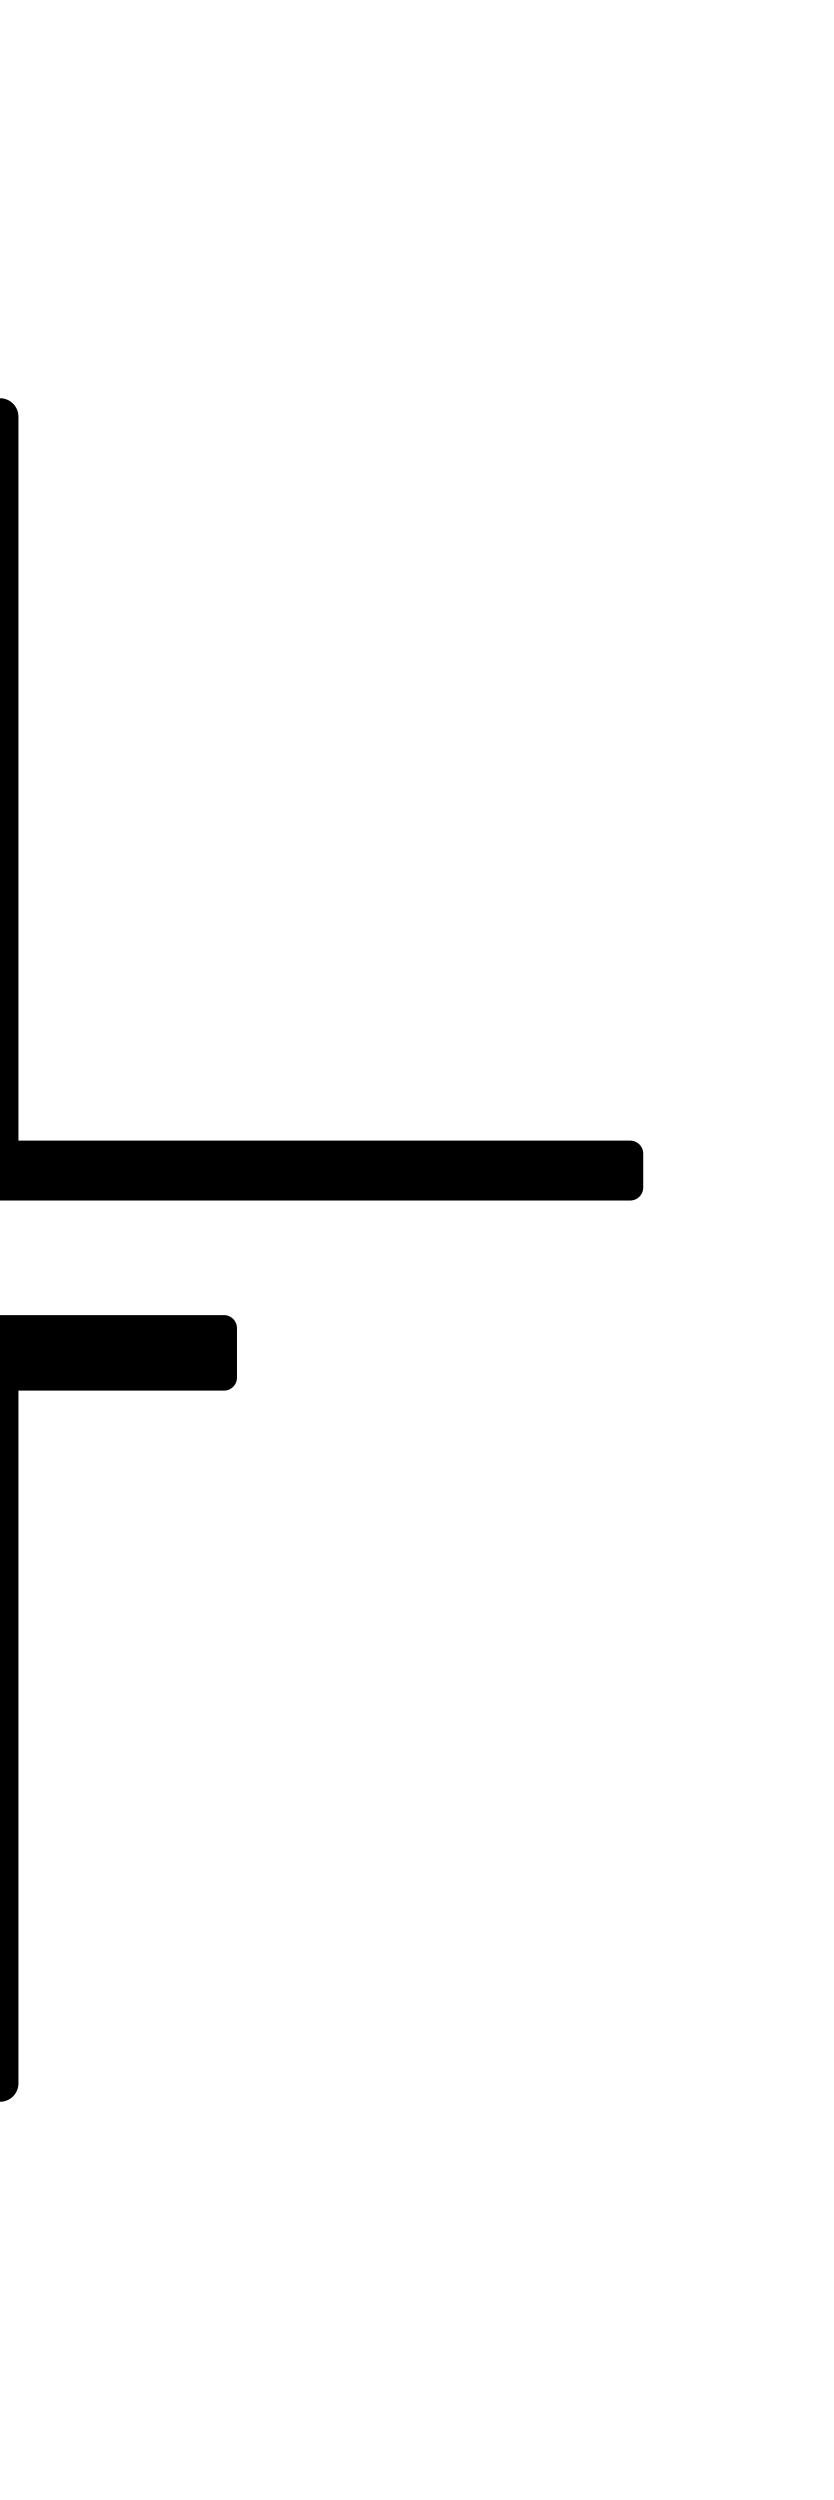
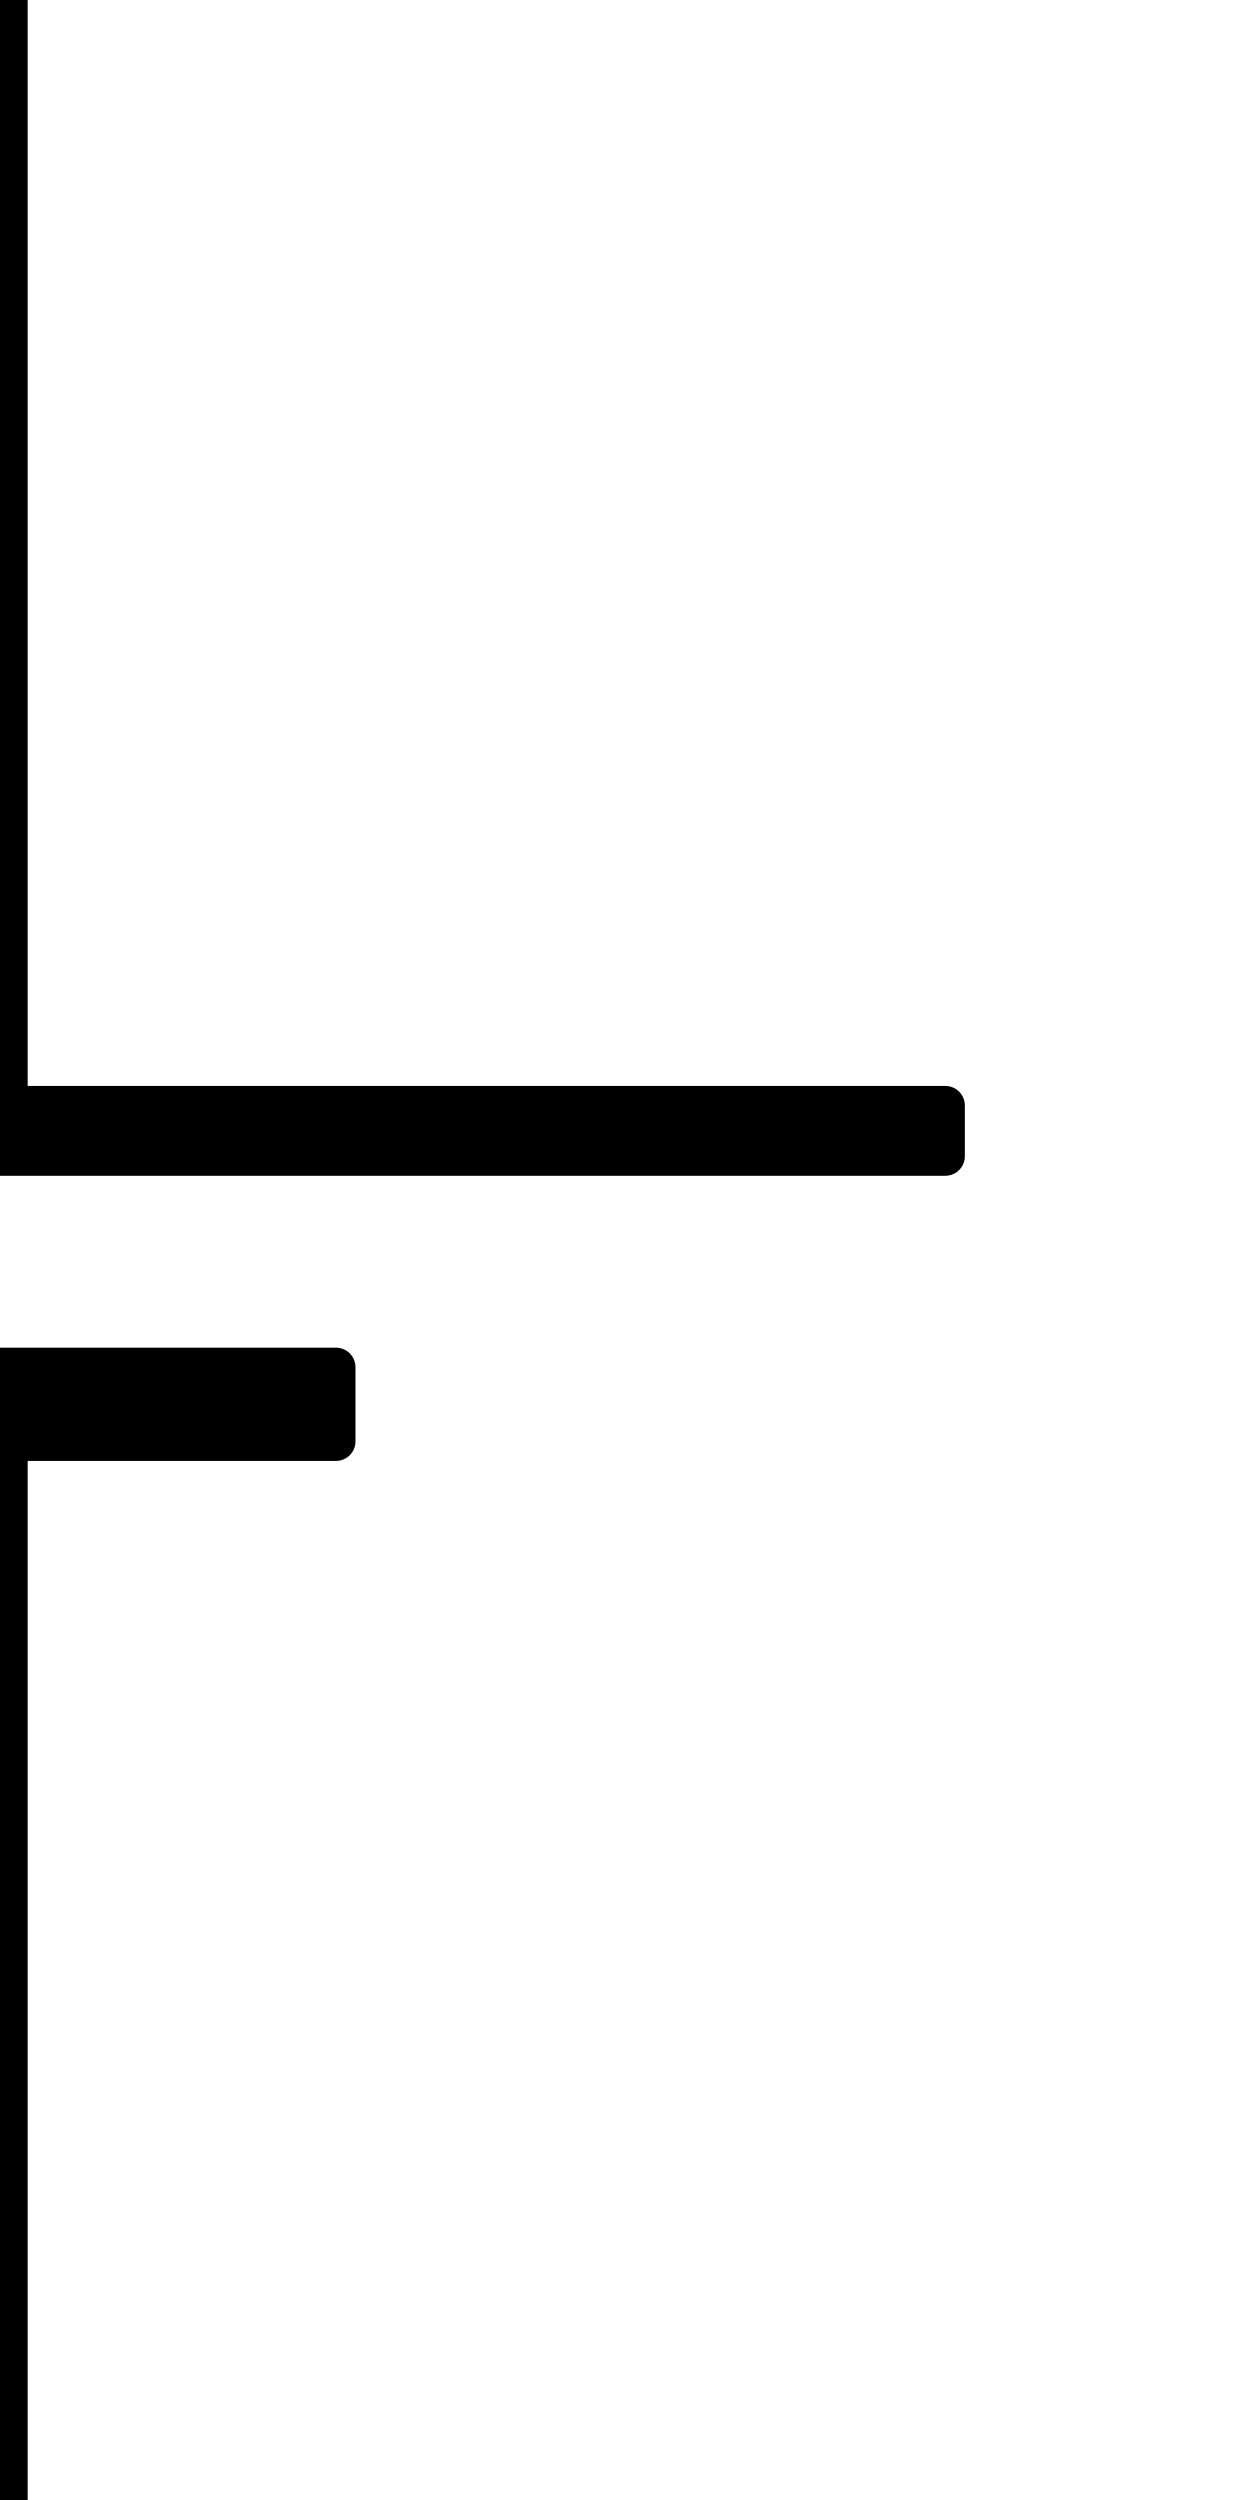
- <svg xmlns="http://www.w3.org/2000/svg" version="1.1" id="Layer_1" x="0px" y="0px" width="32px" height="96px" viewBox="0 0 32 96" style="enable-background:new 0 0 32 96;" xml:space="preserve">
+ <svg xmlns="http://www.w3.org/2000/svg" version="1.1" id="Layer_1" x="0px" y="0px" viewBox="0 0 32 64" style="enable-background:new 0 0 32 64;" xml:space="preserve">
  <style type="text/css">
	.st0{fill:none;stroke:#000000;stroke-width:1.417;stroke-linecap:round;stroke-linejoin:round;stroke-miterlimit:10;}
	.st1{stroke:#000000;stroke-linecap:round;stroke-linejoin:round;stroke-miterlimit:10;}
</style>
-   <line class="st0" x1="0" y1="16" x2="0" y2="45" />
-   <line class="st0" x1="0" y1="51.8" x2="0" y2="80" />
+   <line class="st0" x1="0" y1="0" x2="0" y2="29" />
+   <line class="st0" x1="0" y1="35.8" x2="0" y2="64" />
  <g>
-     <rect x="-24.1" y="44.3" class="st1" width="48.3" height="1.3" />
+     <rect x="-24.1" y="28.3" class="st1" width="48.3" height="1.3" />
  </g>
  <g>
-     <rect x="-8.6" y="51" class="st1" width="17.2" height="1.9" />
+     <rect x="-8.6" y="35" class="st1" width="17.2" height="1.9" />
  </g>
</svg>
